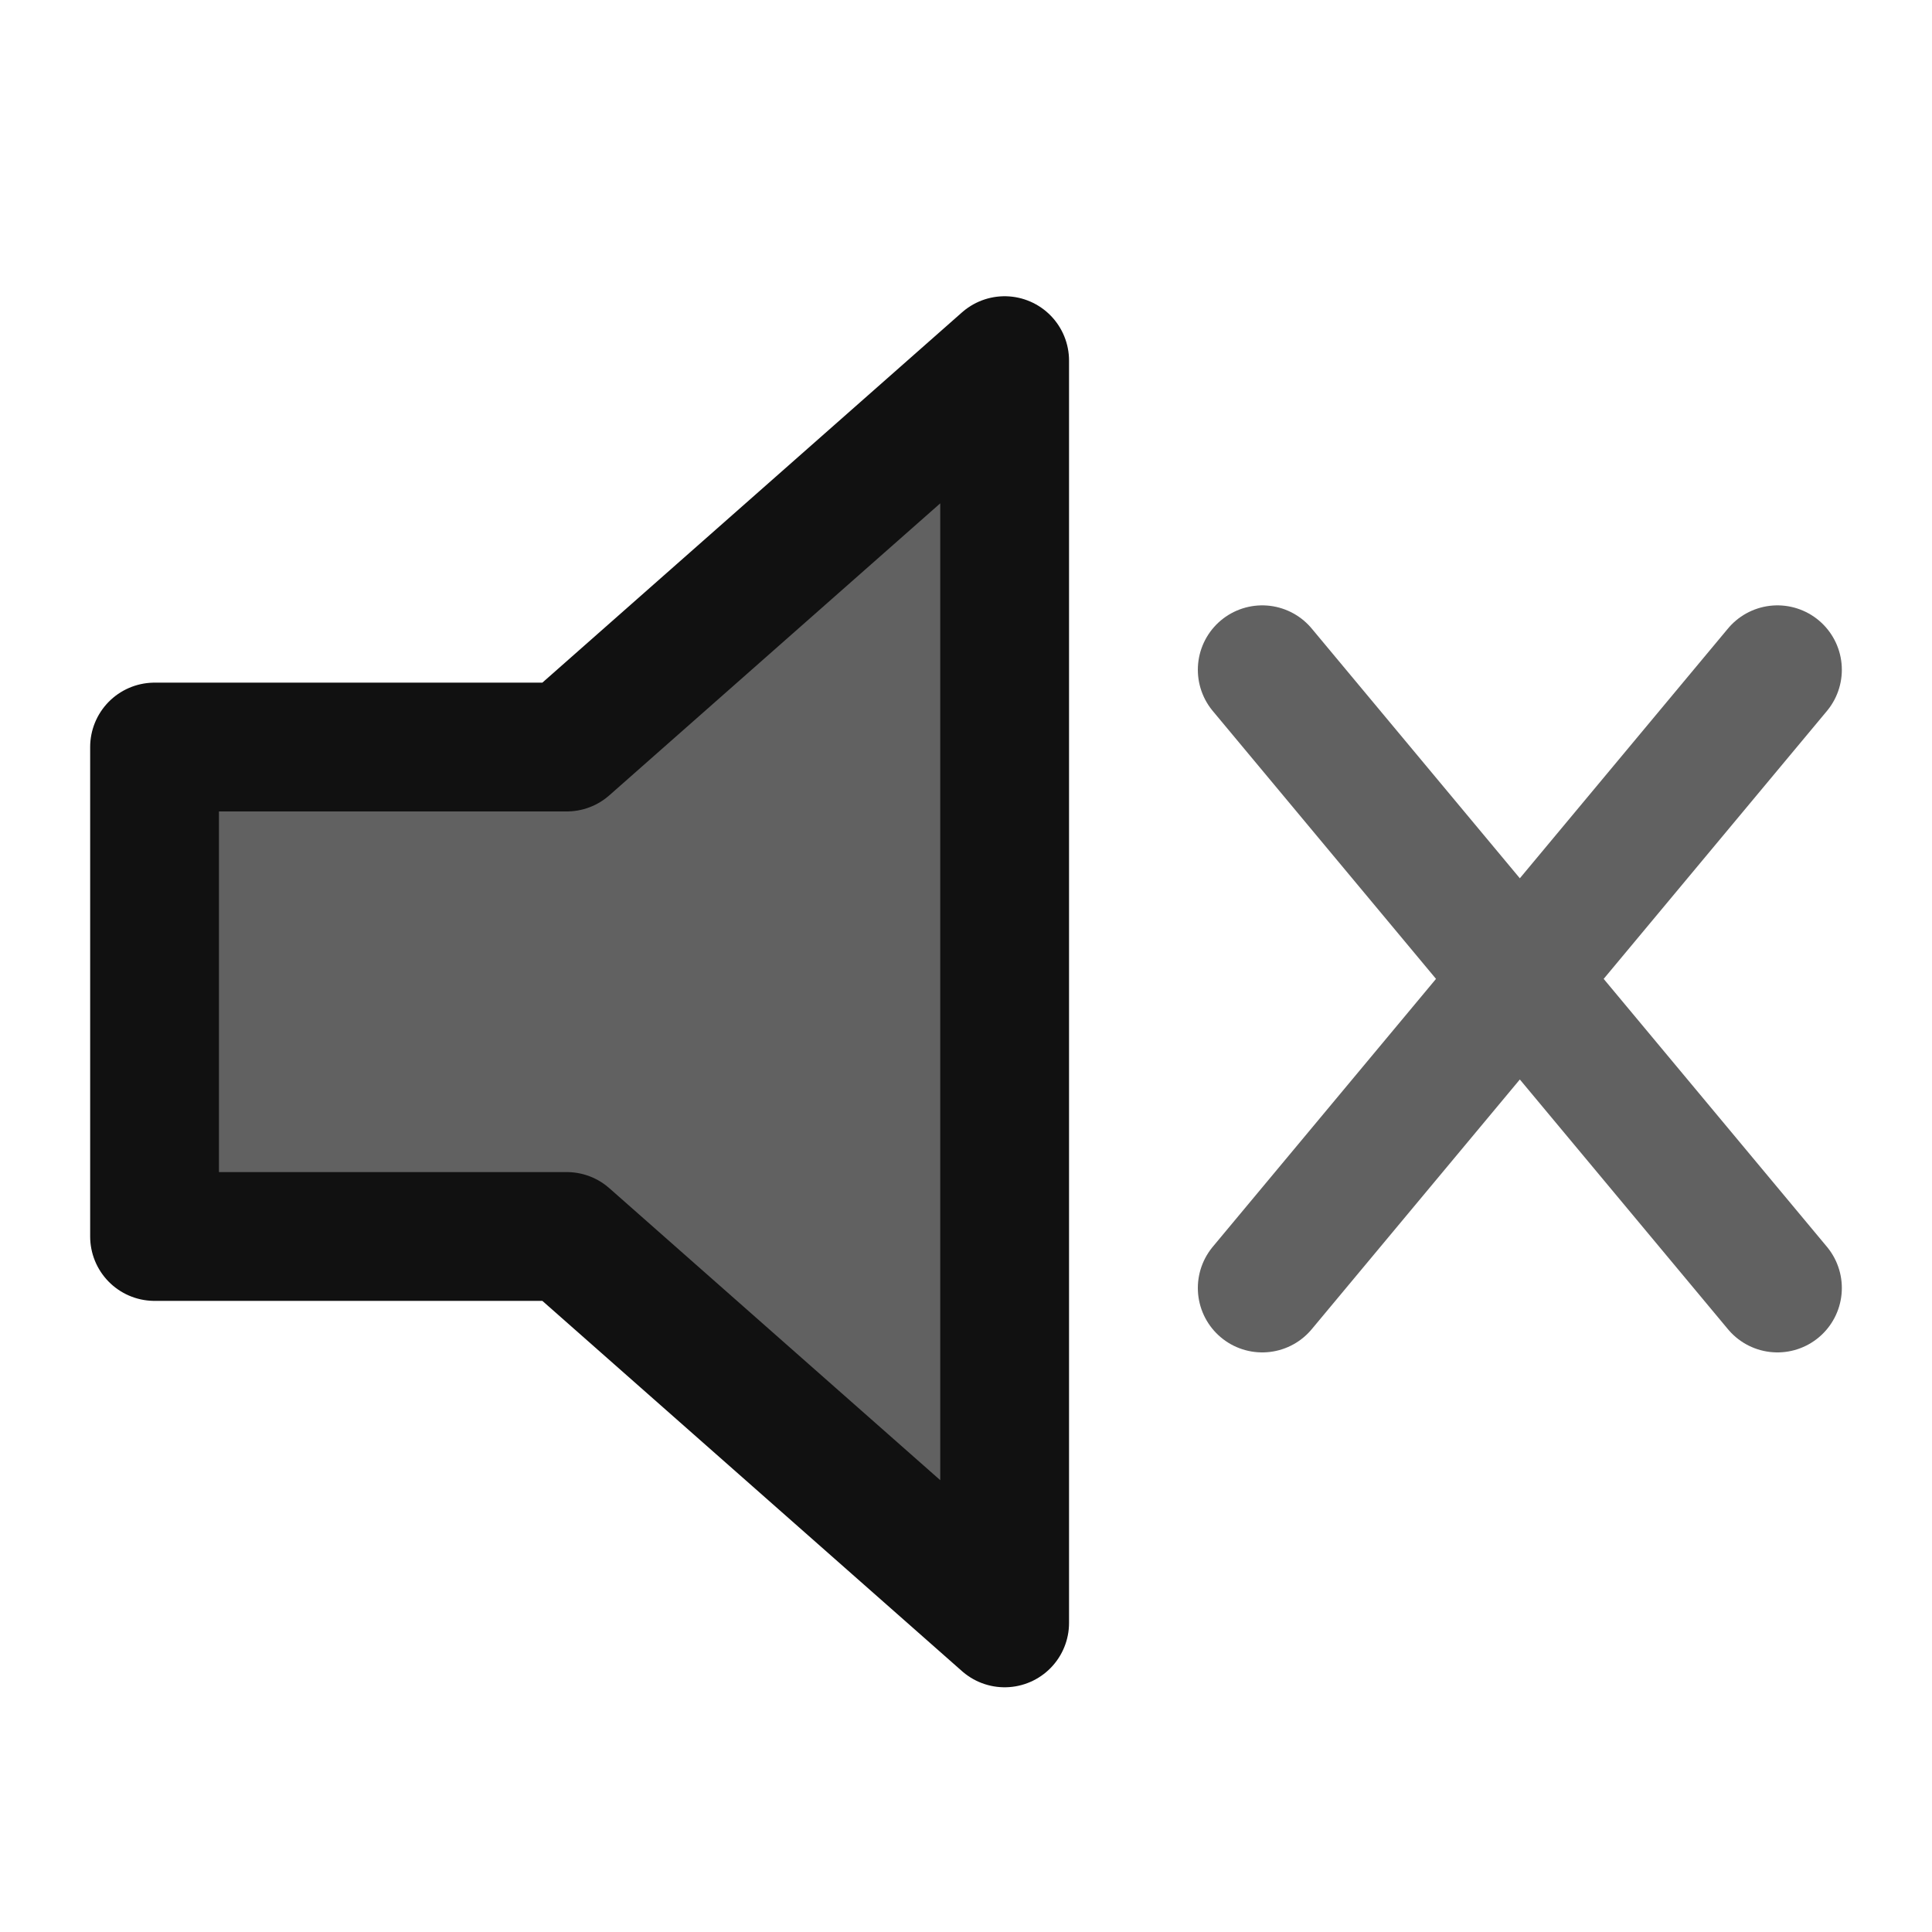
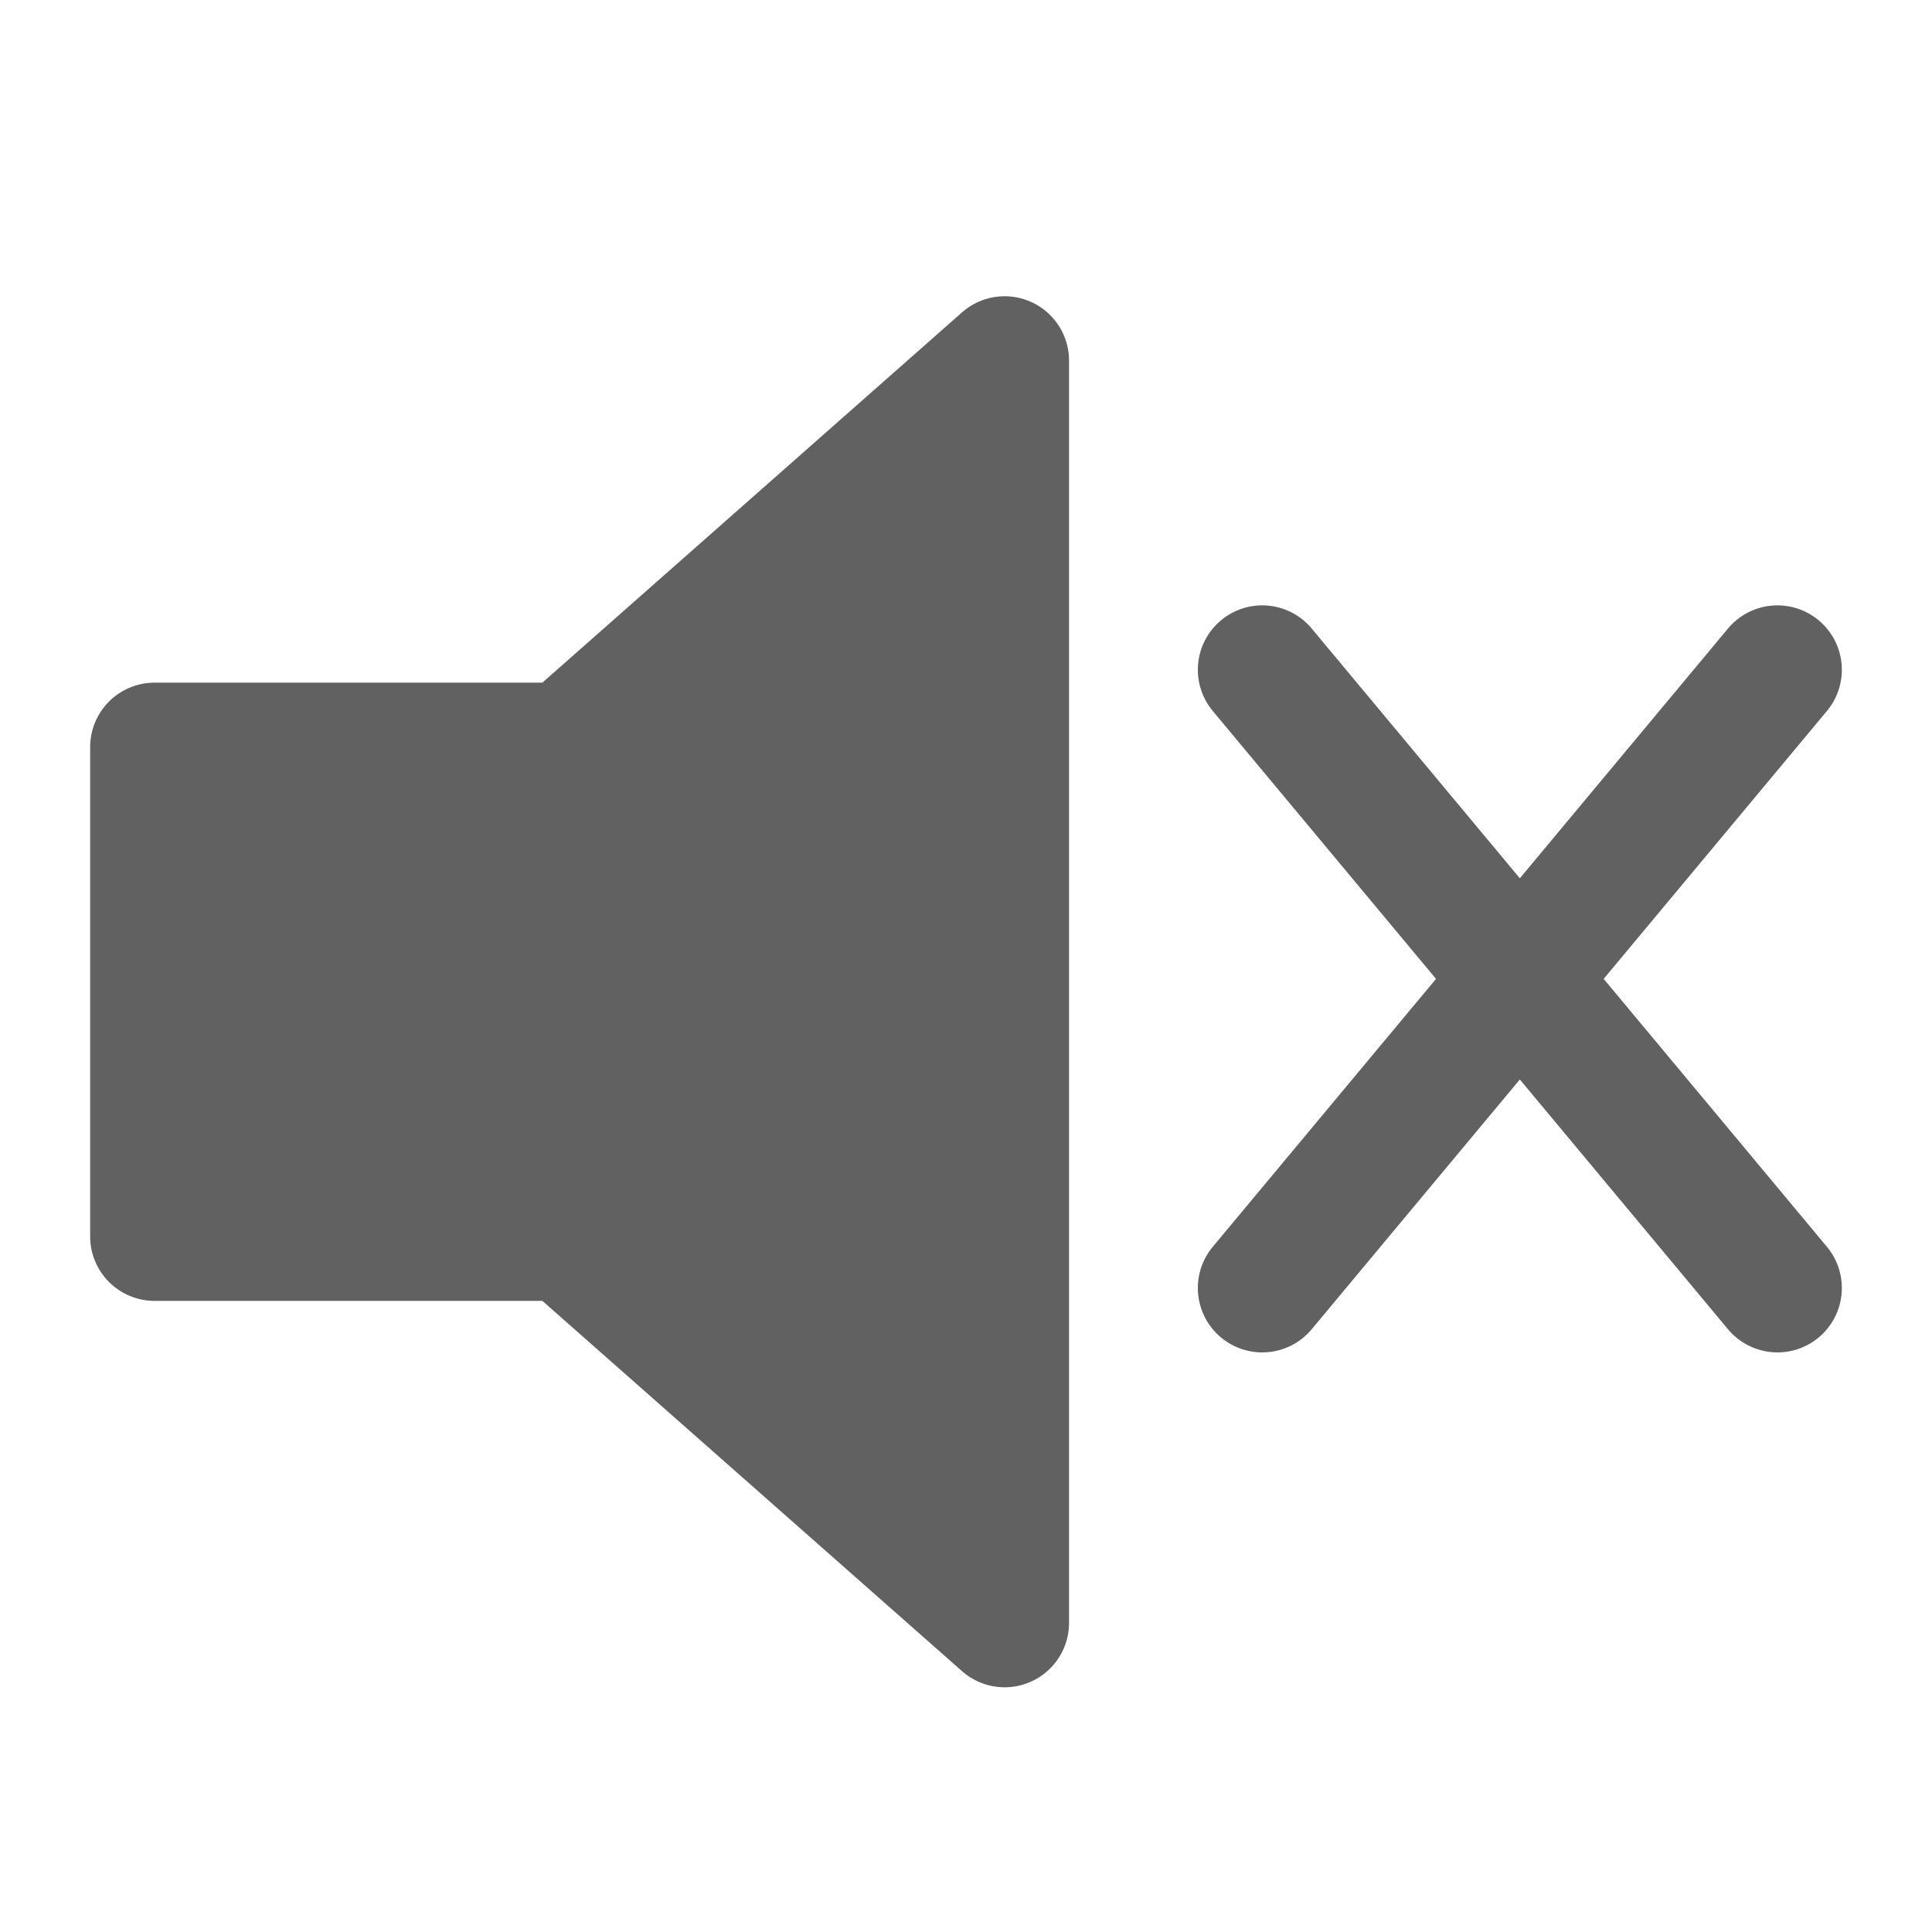
<svg xmlns="http://www.w3.org/2000/svg" version="1.0" width="500" height="500" viewBox="0 0 75 75" stroke="#111" stroke-width="5">
-   <g class="jp-icon3" fill="#616161">
+   <g class="jp-icon3" fill="#616161" stroke="#616161">
    <path class="jp-icon3" d="m39,14-17,15H6V48H22l17,15z" stroke-linejoin="round" />
  </g>
  <g class="jp-icon3" stroke="#616161">
    <path class="jp-icon3" d="m49,26 20,24m0-24-20,24" fill="none" stroke-linecap="round" />
  </g>
</svg>
